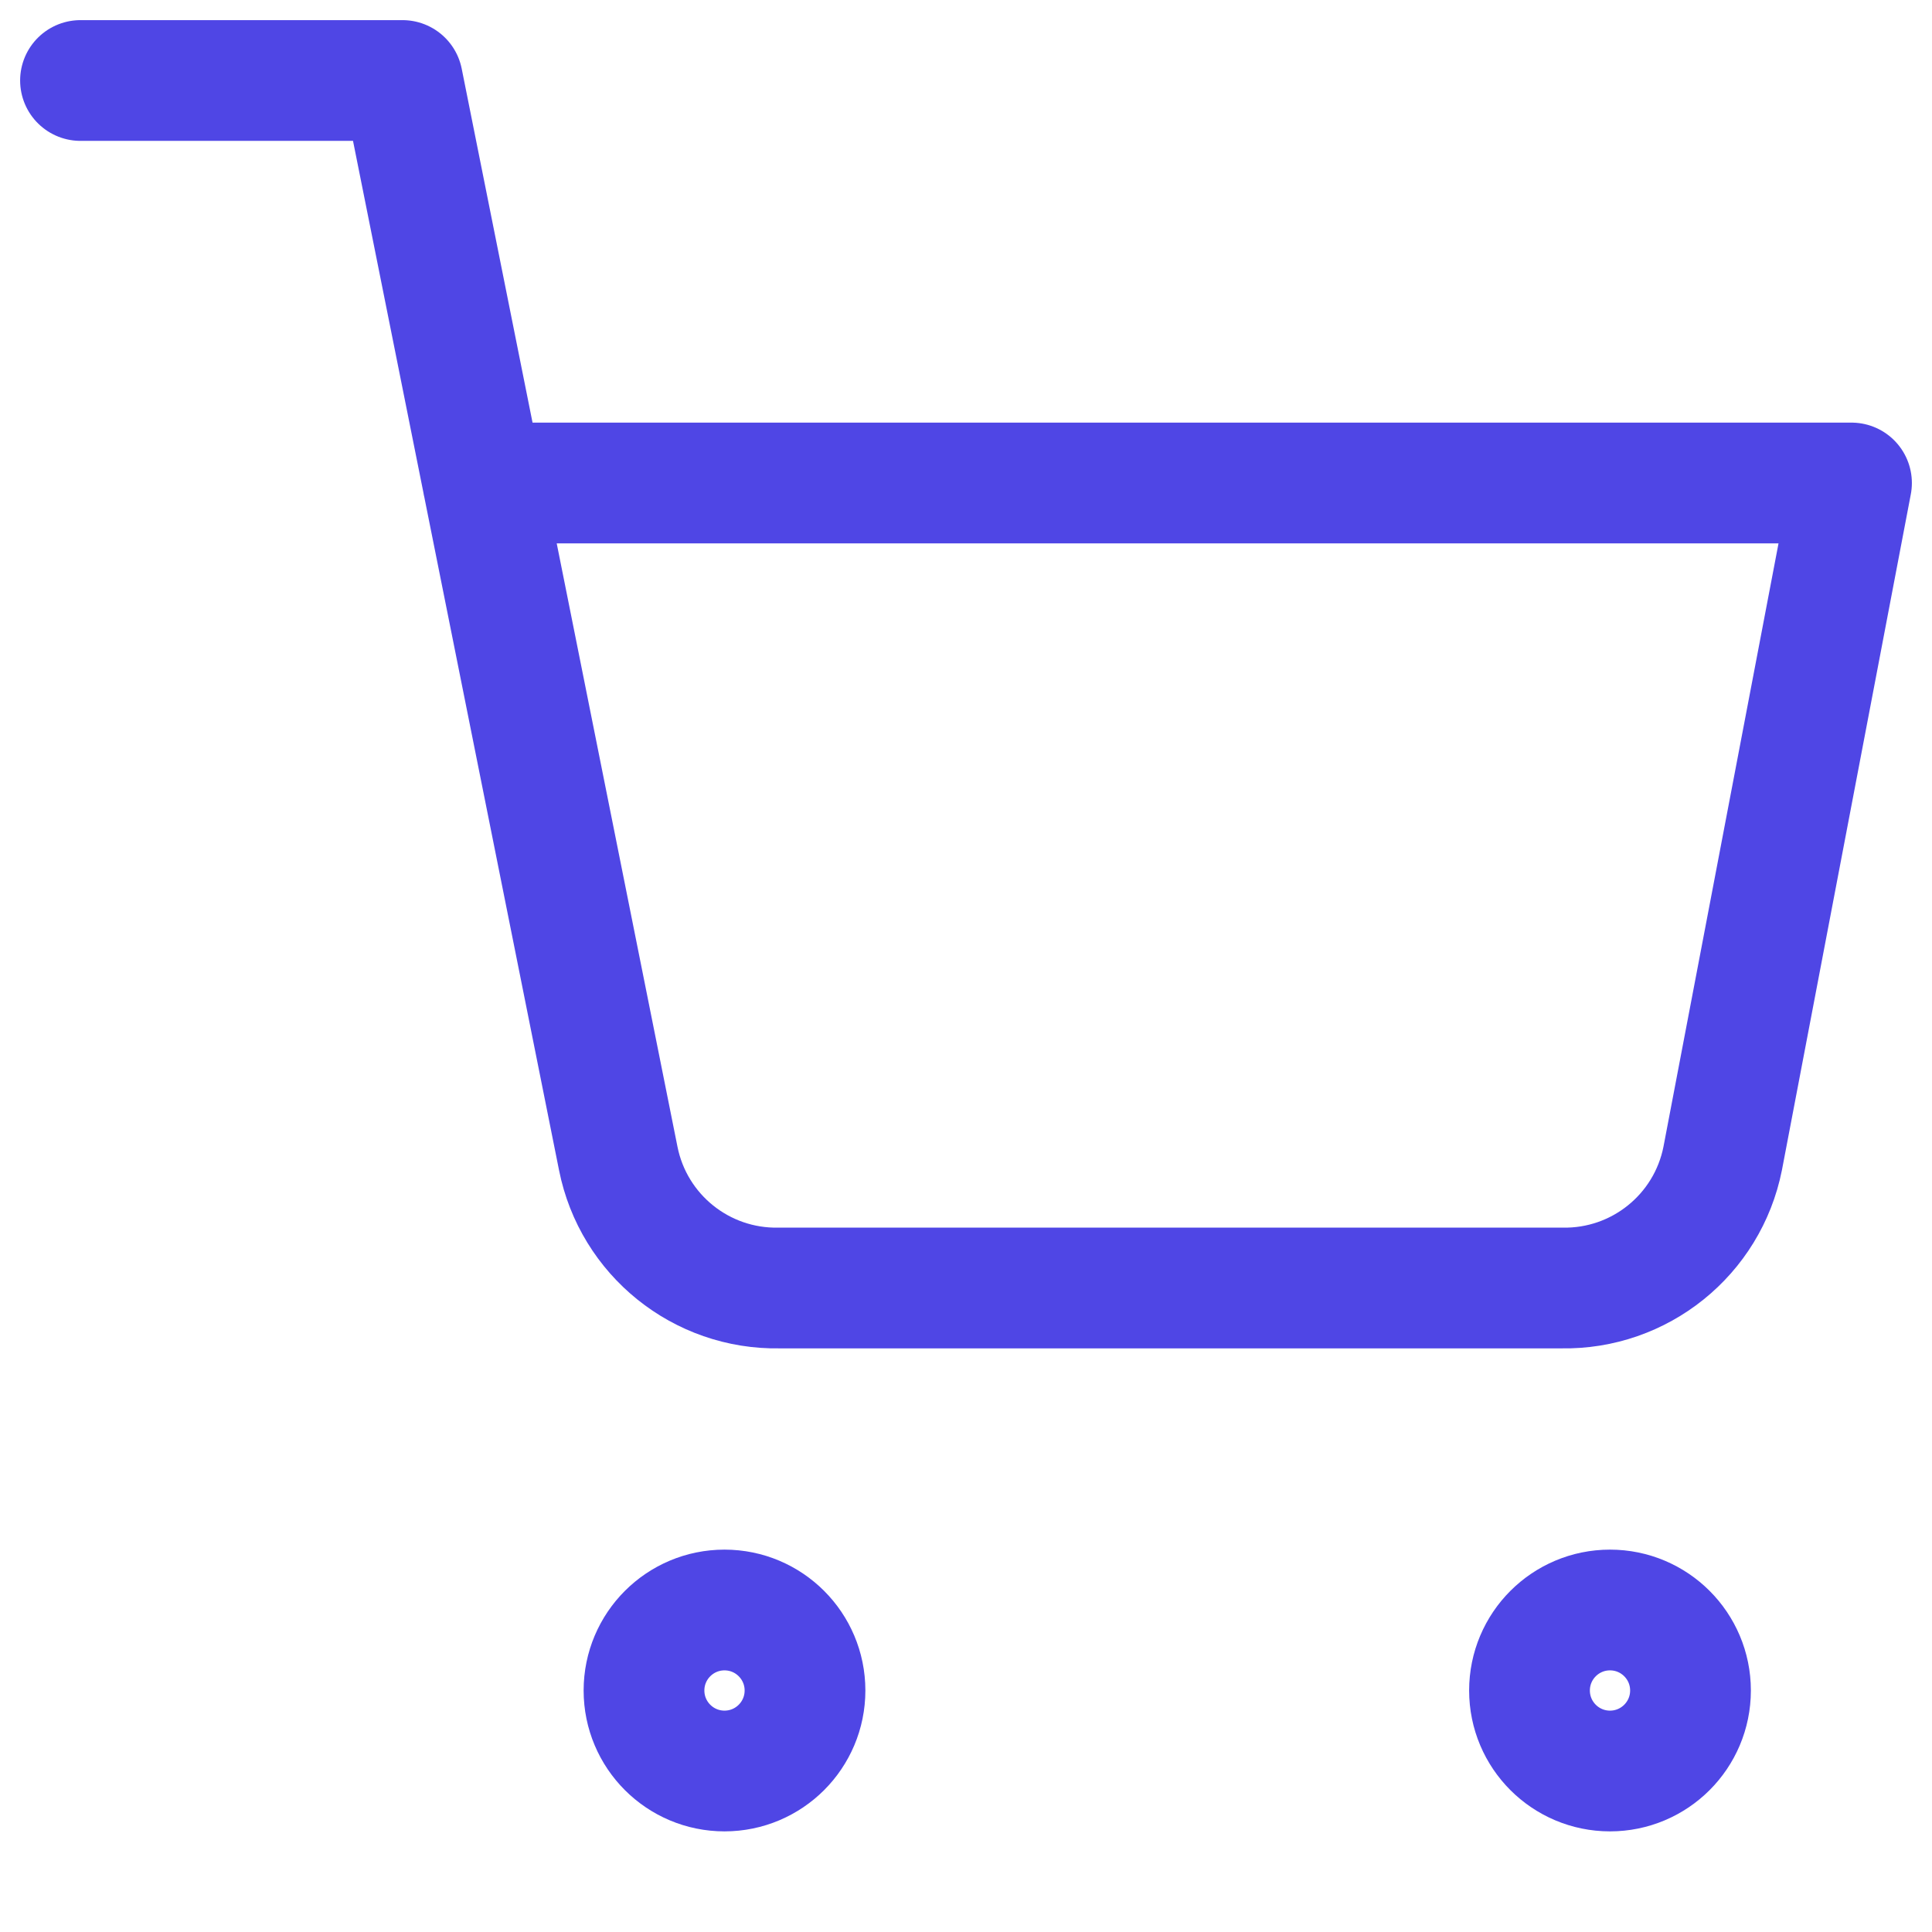
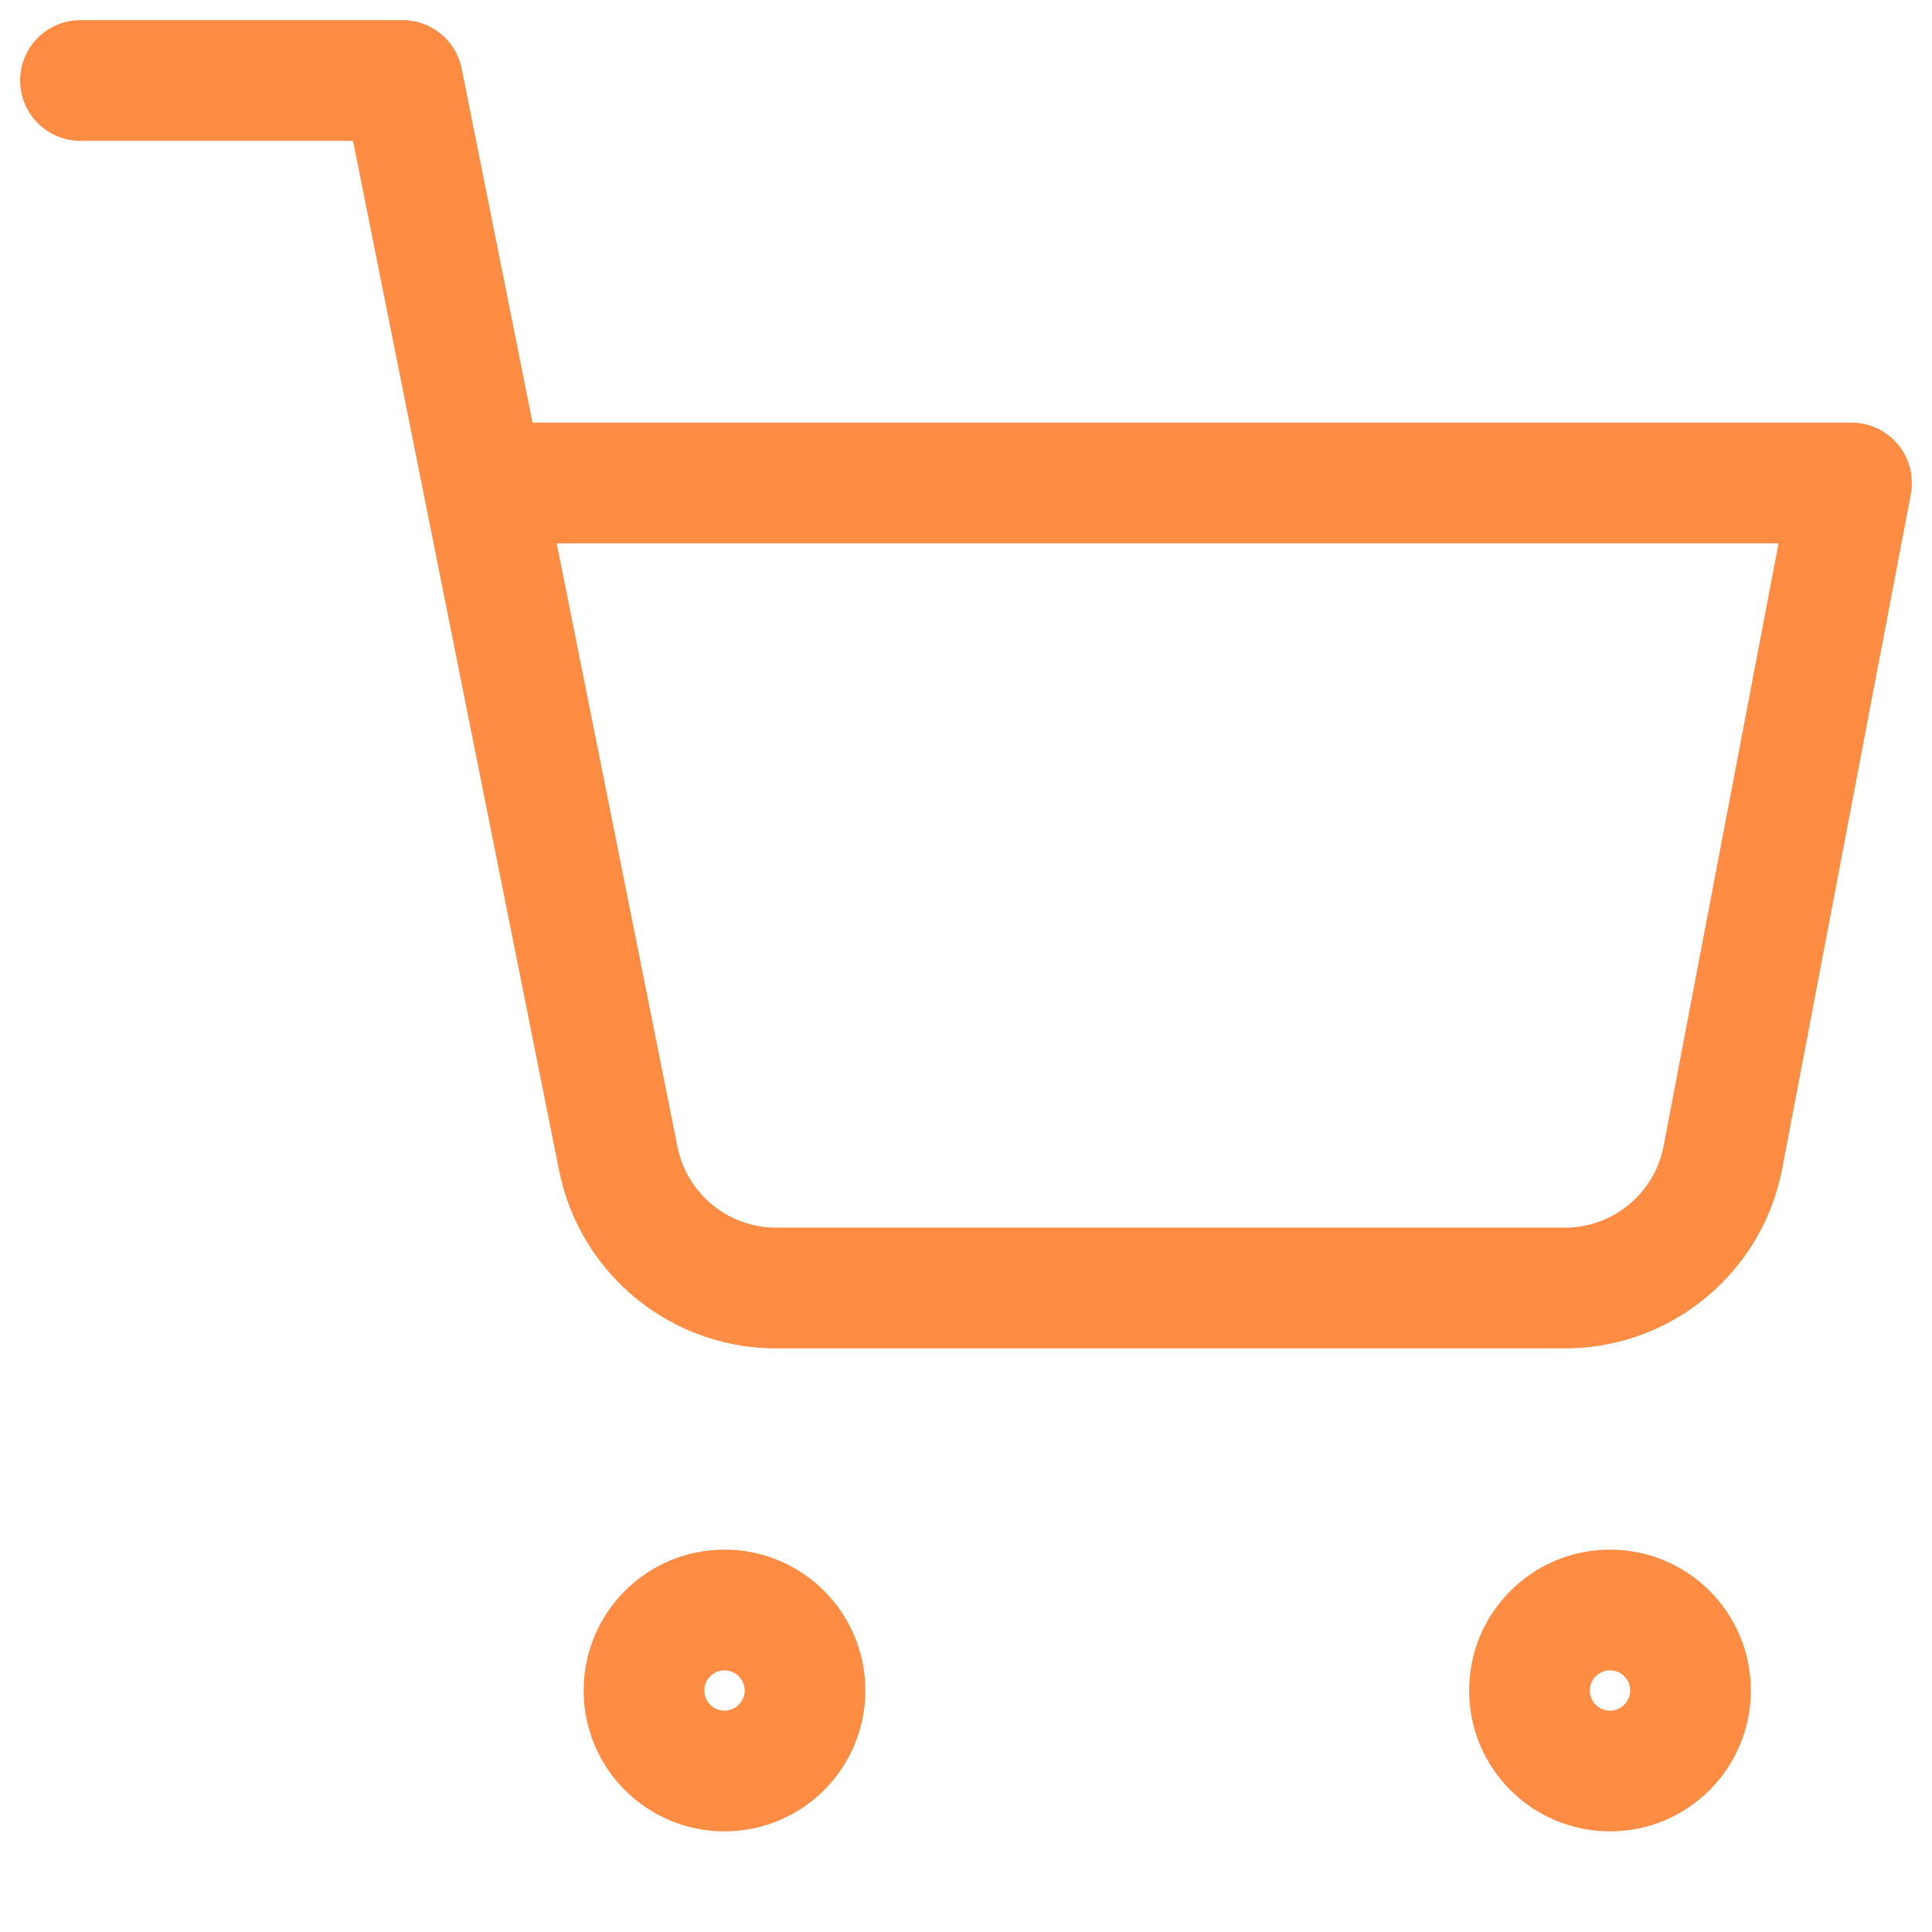
- <svg xmlns="http://www.w3.org/2000/svg" viewBox="0 0 24 24" fill="none" stroke="#4F46E5" stroke-width="1.5" stroke-linecap="round" stroke-linejoin="round">
+ <svg xmlns="http://www.w3.org/2000/svg" viewBox="0 0 24 24" fill="none" stroke="#FF8C42" stroke-width="1.5" stroke-linecap="round" stroke-linejoin="round">
  <circle cx="9" cy="21" r="1" />
  <circle cx="20" cy="21" r="1" />
  <path d="M1 1h4l2.68 13.39a2 2 0 002 1.61h9.72a2 2 0 002-1.61L23 6H6" />
</svg>
